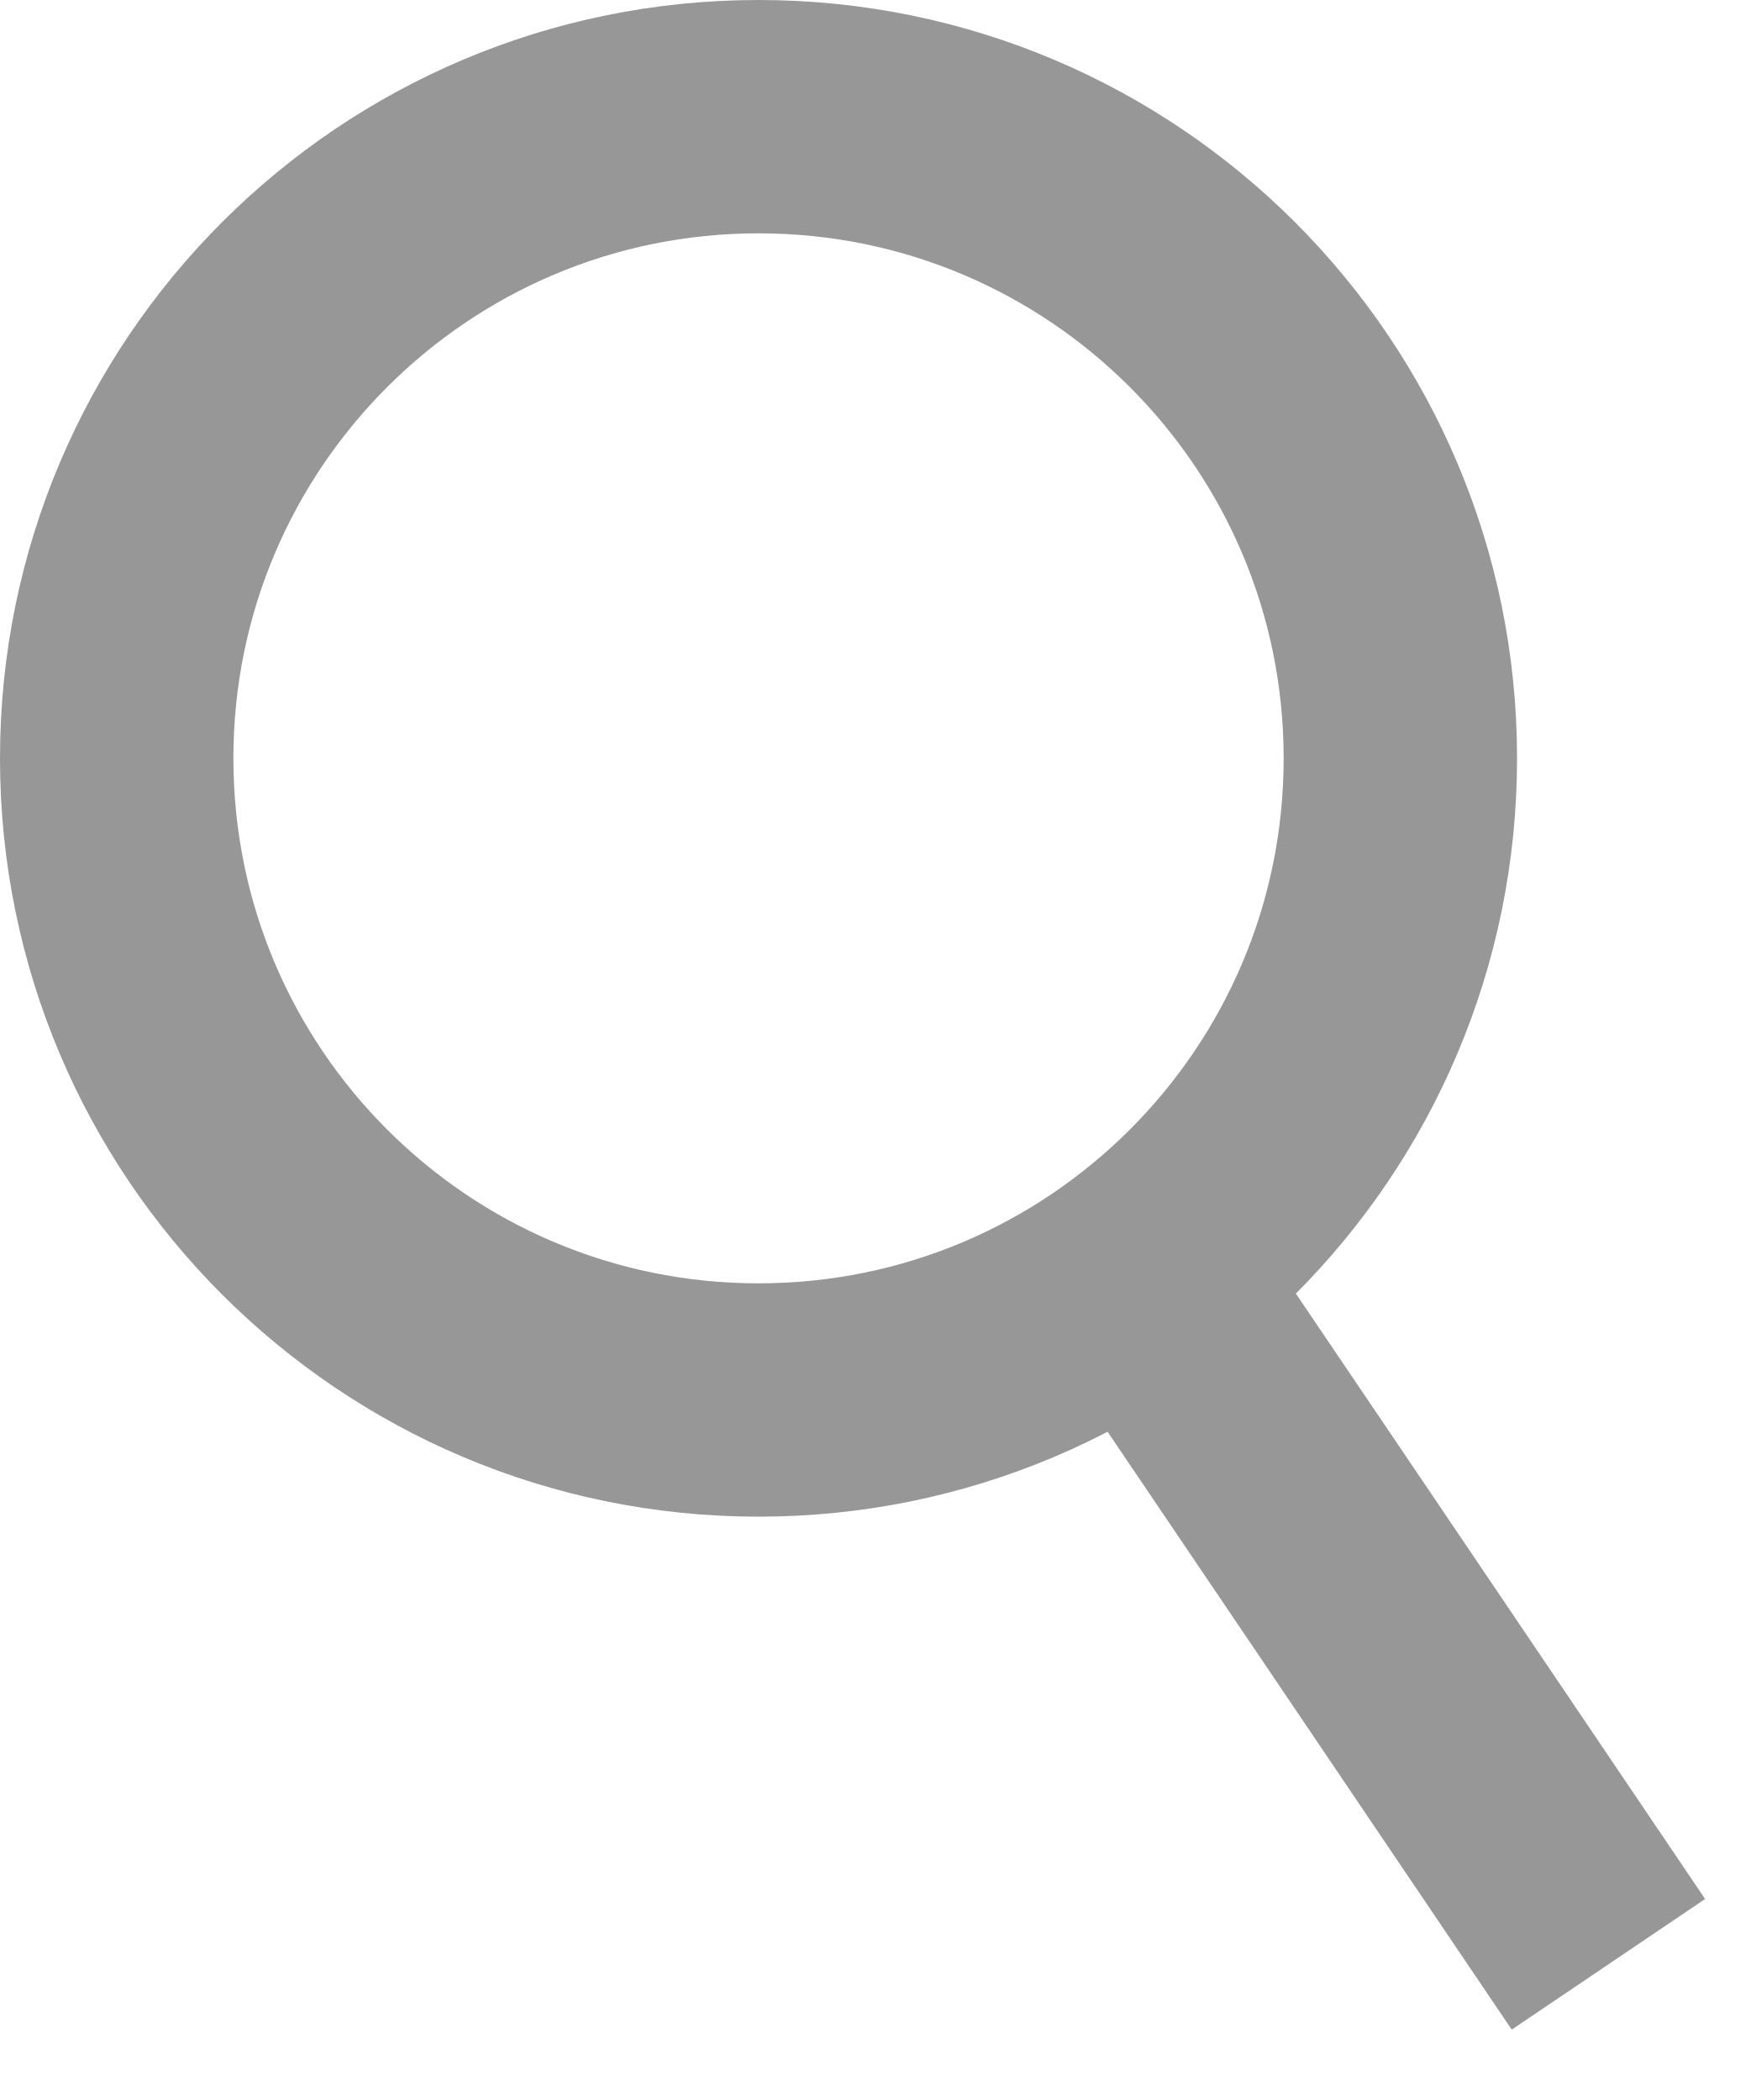
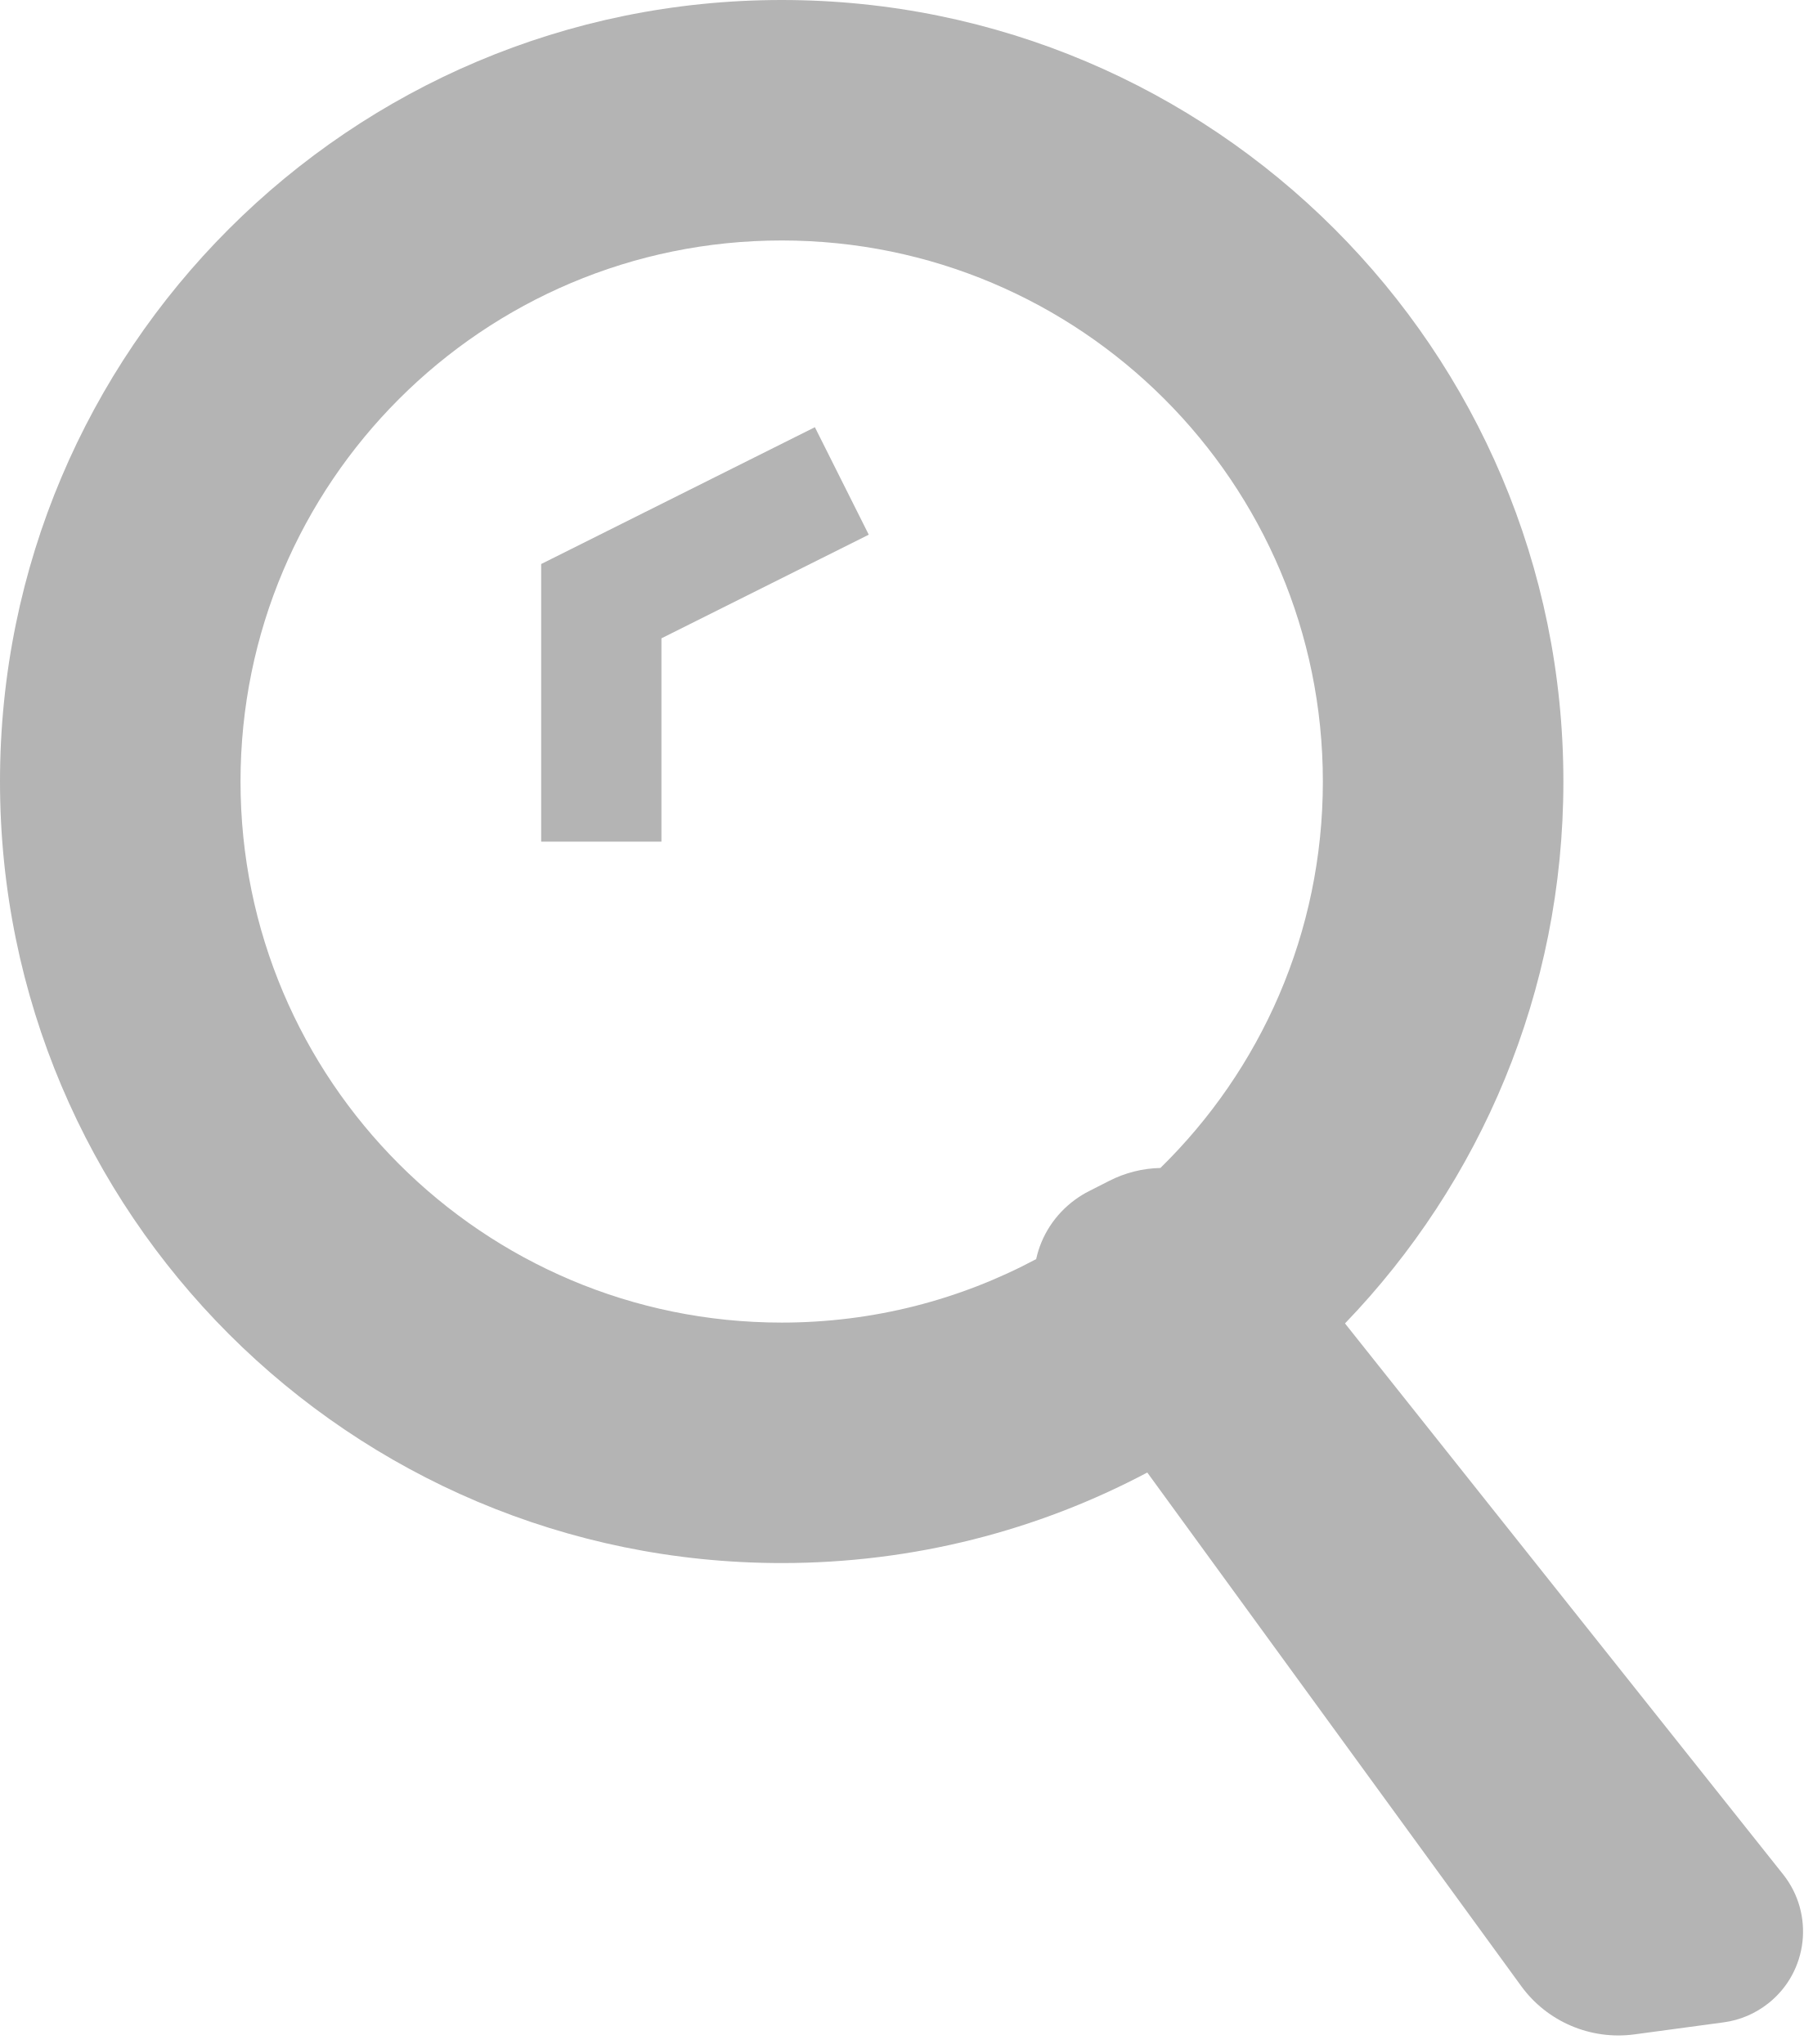
- <svg xmlns="http://www.w3.org/2000/svg" width="15px" height="18px" viewBox="0 0 15 18" version="1.1">
-   <g id="Main-UI" stroke="none" stroke-width="1" fill="none" fill-rule="evenodd">
-     <g id="Nalozone-Zdjecie" transform="translate(-278, -29)" stroke="#979797" stroke-width="2">
-       <g id="Szukajka" transform="translate(14, 18)">
-         <path d="M270.5,23 C273.538,23 276,20.538 276,17.5 C276,14.462 273.538,12 270.5,12 C267.462,12 265,14.462 265,17.5 C265,20.538 267.462,23 270.5,23 Z M273.5,21.5 L275.642,24.668 L277.783,27.837" id="Lupa" />
+ <svg xmlns="http://www.w3.org/2000/svg" width="15px" height="17px" viewBox="0 0 15 17" version="1.1">
+   <g id="Symbols" stroke="none" stroke-width="1" fill="none" fill-rule="evenodd">
+     <g id="search-/-result-list" transform="translate(-265, -12)" fill="#B4B4B4" fill-rule="nonzero">
+       <g id="icon-/-mygnifying" transform="translate(265, 12)">
+         <path d="M6.5,1.77635684e-15 C10.09,1.77635684e-15 13,2.91 13,6.5 C13,8.25 12.309,9.838 11.184,11.007 L14.827,15.589 C15.089,15.919 15.035,16.399 14.705,16.661 C14.597,16.747 14.468,16.802 14.332,16.82 L13.591,16.92 C13.227,16.969 12.865,16.815 12.649,16.518 L9.54,12.247 C8.633,12.728 7.598,13 6.5,13 C2.91,13 -9.14823772e-14,10.09 -9.14823772e-14,6.5 C-9.14823772e-14,2.91 2.91,1.77635684e-15 6.5,1.77635684e-15 Z M6.5,2 C4.015,2 2,4.015 2,6.5 C2,8.985 4.015,11 6.5,11 C7.265,11 7.985,10.809 8.616,10.472 C8.658,10.279 8.77,10.101 8.942,9.976 C8.978,9.95 9.017,9.926 9.057,9.906 L9.22,9.823 C9.356,9.753 9.503,9.717 9.649,9.714 C10.483,8.898 11,7.759 11,6.5 C11,4.015 8.985,2 6.5,2 Z M6.776,3.553 L7.224,4.447 L5.5,5.309 L5.5,7 L4.5,7 L4.5,4.691 L6.776,3.553 Z" id="Combined-Shape" />
      </g>
    </g>
  </g>
</svg>
